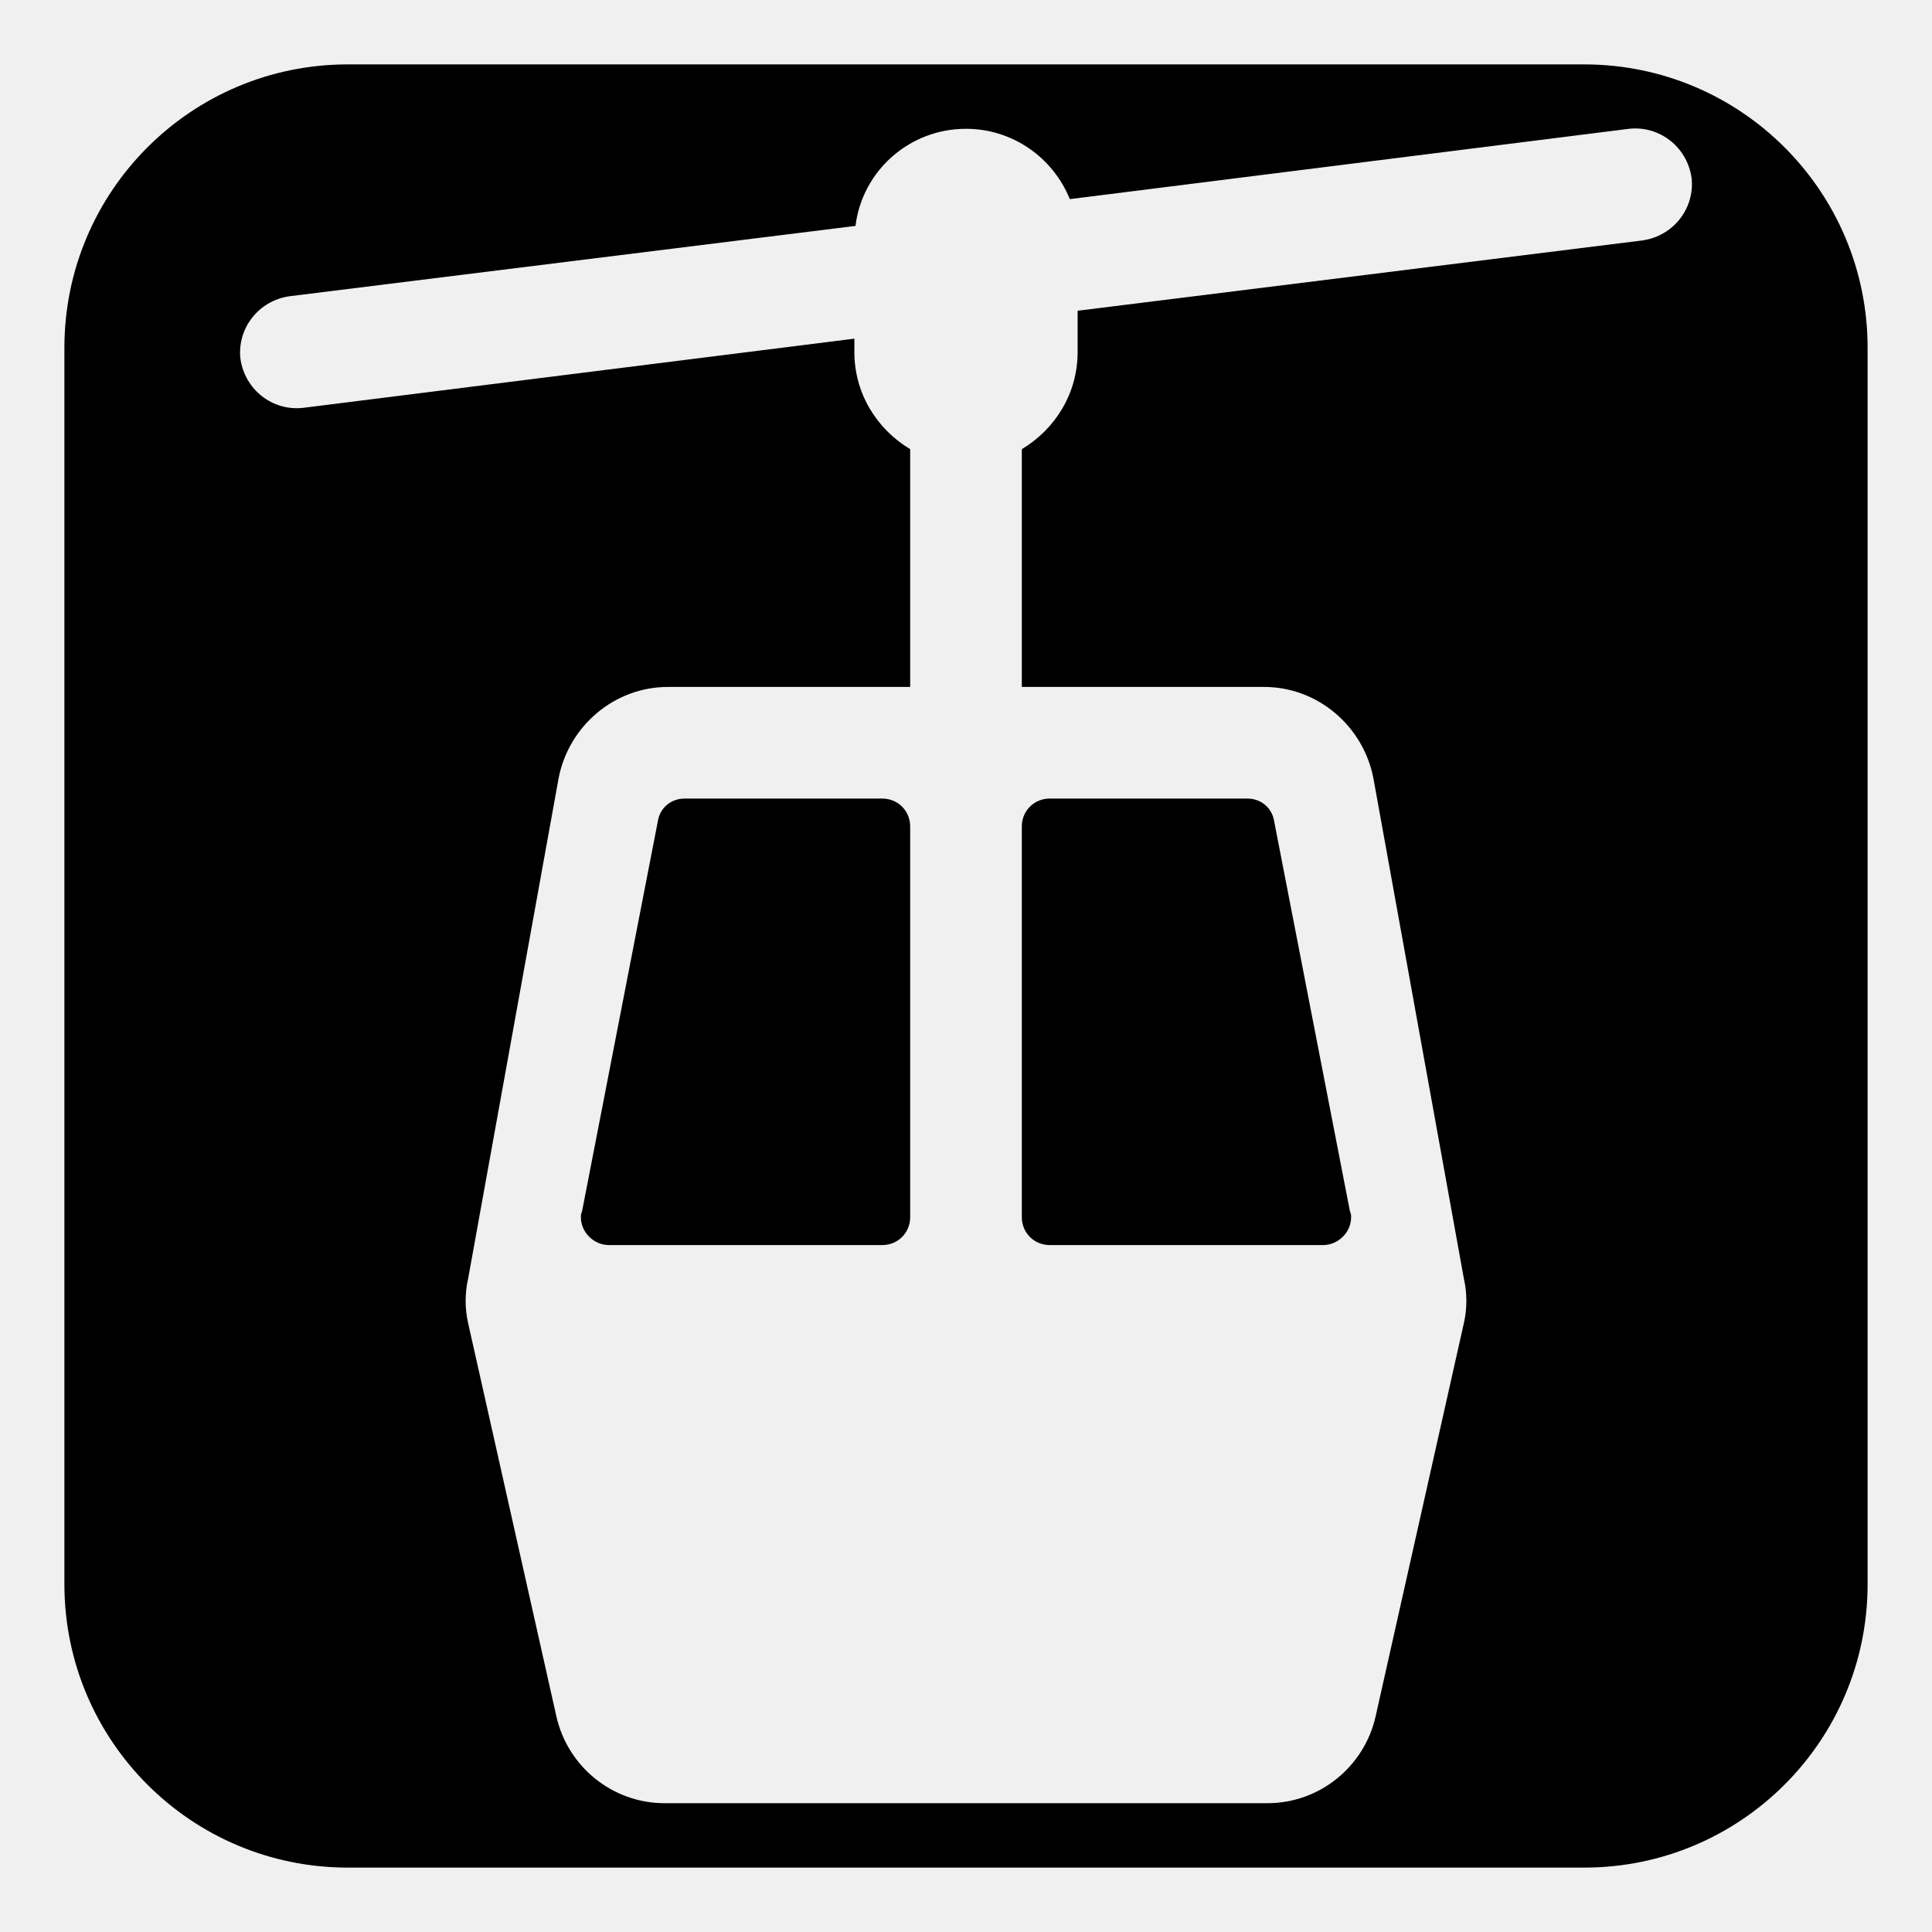
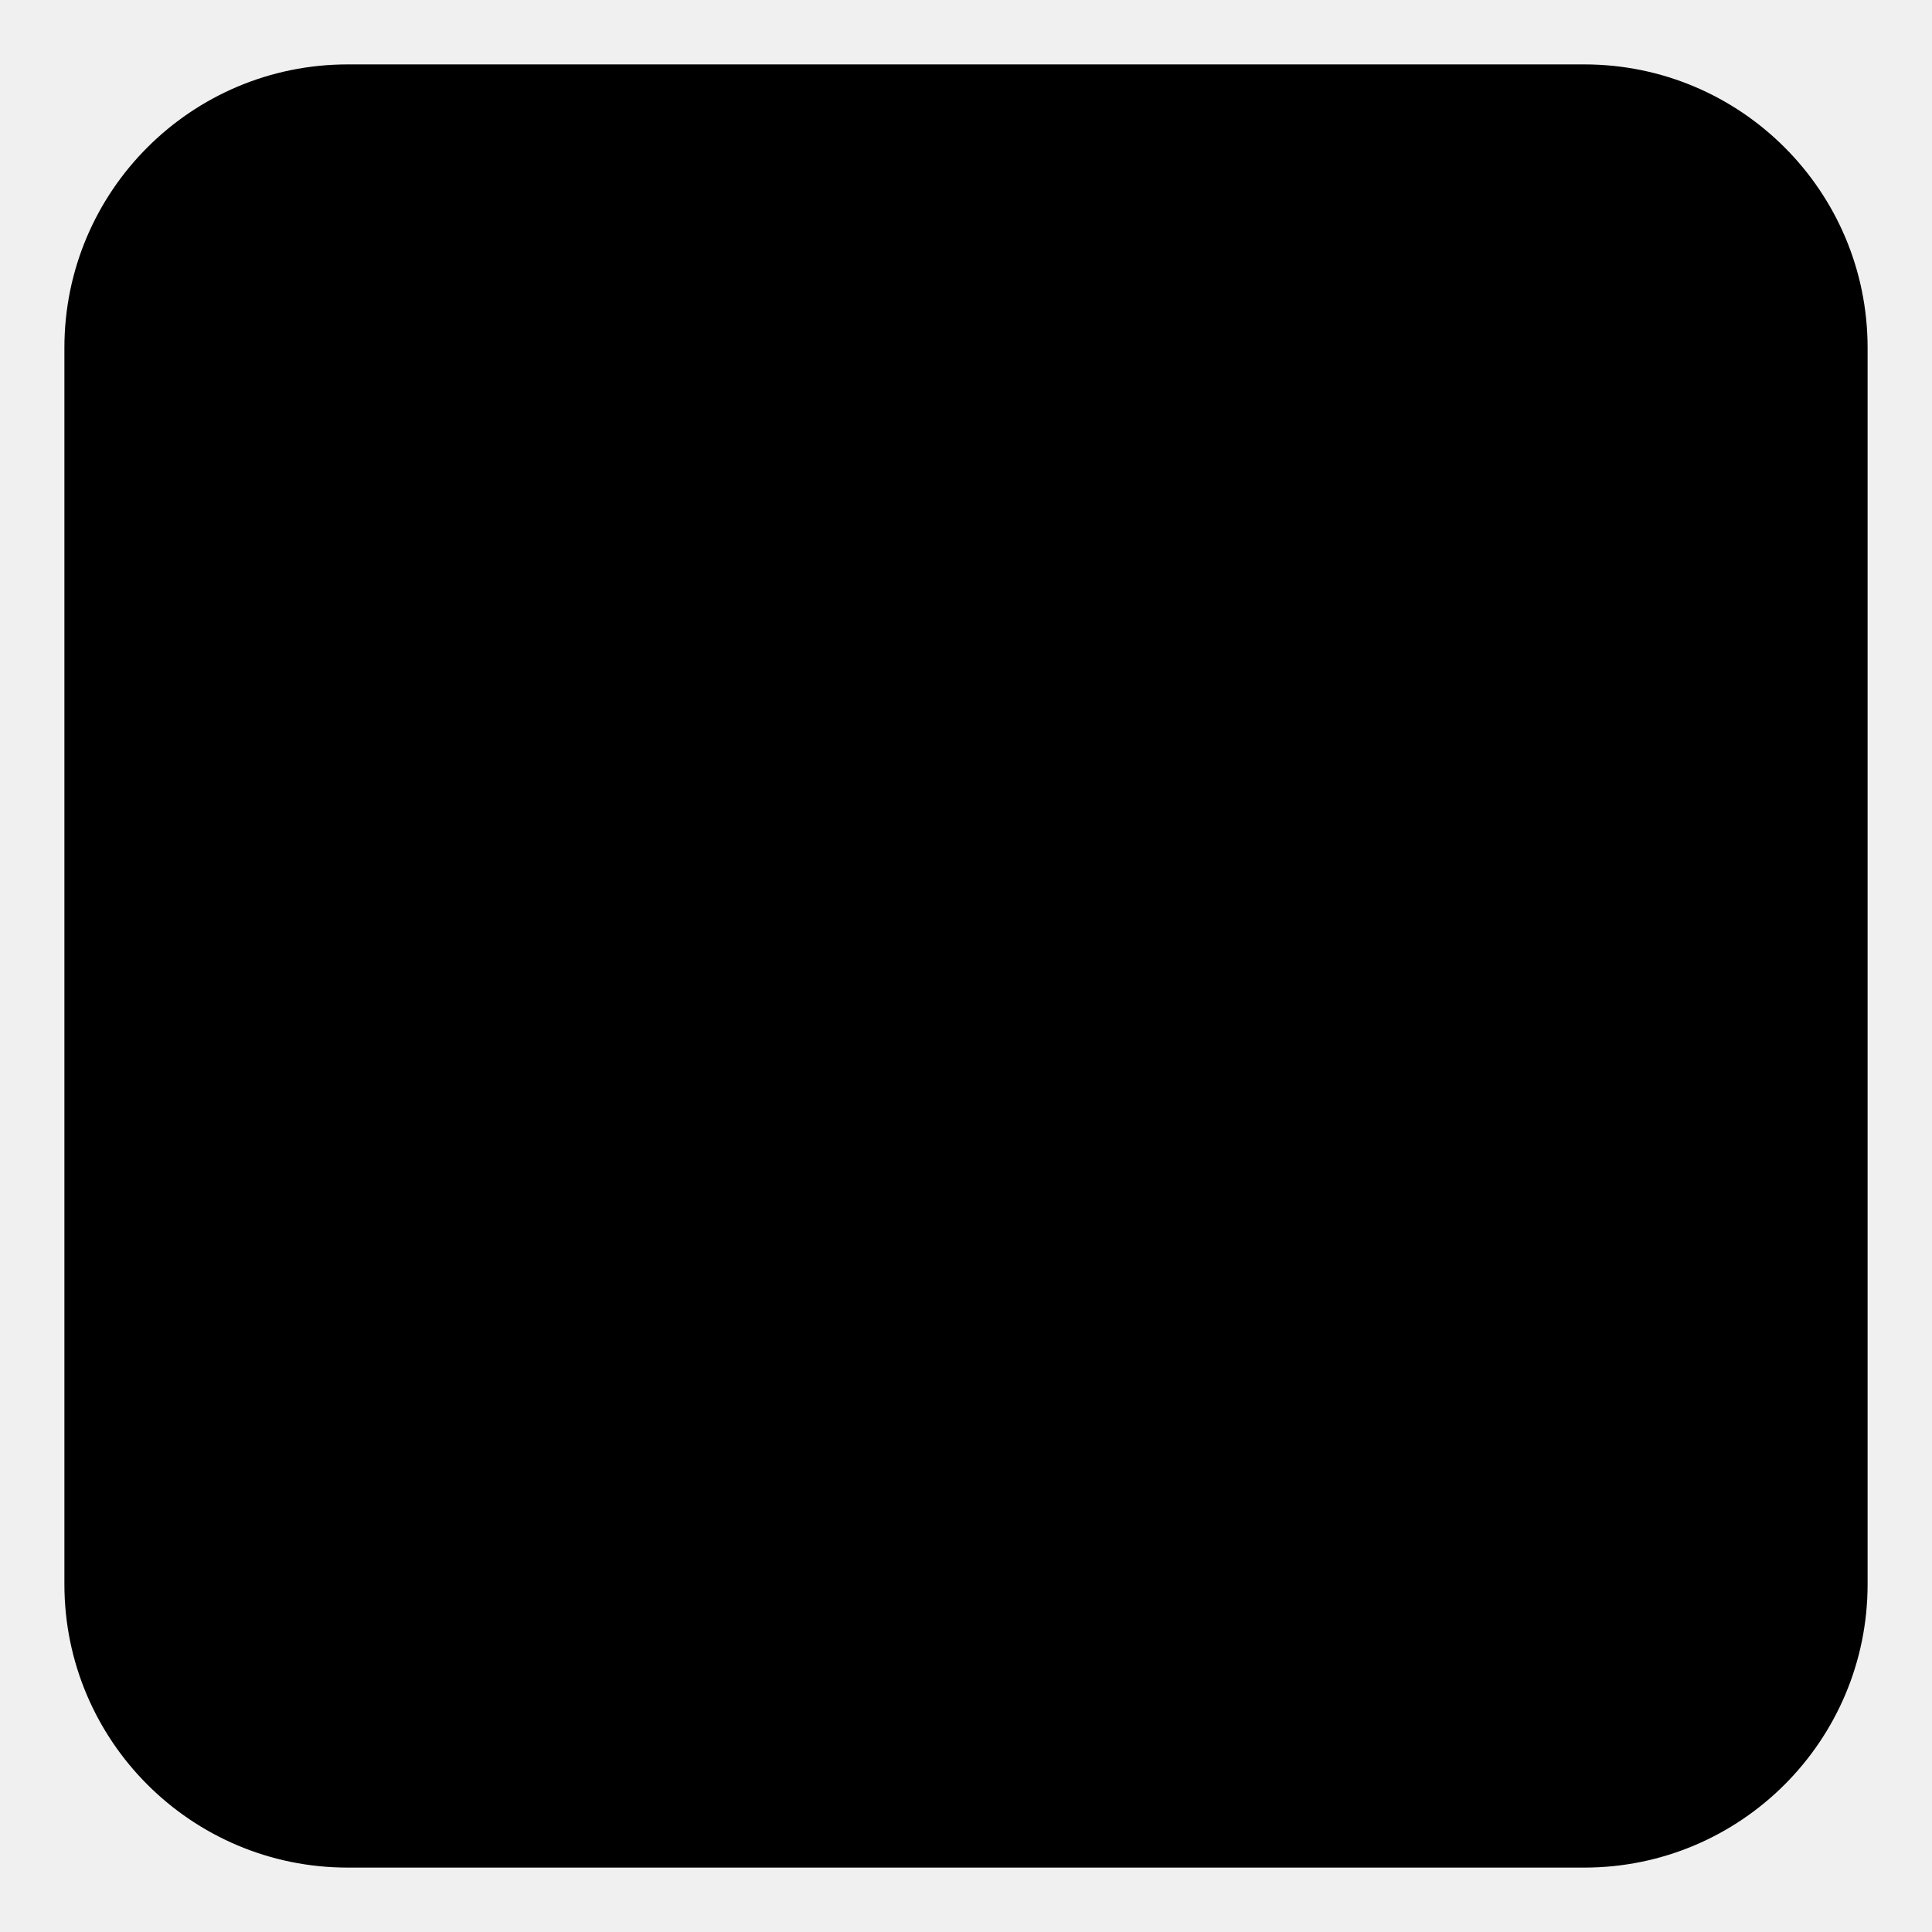
<svg xmlns="http://www.w3.org/2000/svg" viewBox="0 0 15 15" version="1.1" width="18" height="18">
-   <defs>
-     <mask id="ocha-aerialway-station-cutout-mask" maskUnits="userSpaceOnUse" x="0" y="0" width="15" height="15">
-       <rect x="0" y="0" width="15" height="15" fill="#FFFFFF" />
-       <g fill="#000000">
-         <g transform="translate(7.5 7.5) scale(0.866667) translate(-7.5 -7.5)">
-           <g transform="translate(0 0) scale(1)">
-             <path fill="#000000" d="M7 2.87C6.7 2.69 6.5 2.37 6.5 2L6.5 1.88L1.56 2.5C1.29 2.53 1.04 2.34 1 2.06C0.97 1.79 1.16 1.54 1.44 1.5L6.51 0.87C6.57 0.38 6.99 0 7.5 0C7.92 0 8.28 0.26 8.43 0.63L13.44 0C13.71 -0.03 13.96 0.16 14 0.44C14.03 0.71 13.84 0.96 13.56 1L8.5 1.63L8.5 2C8.5 2.37 8.3 2.69 8 2.87L8 5L10.17 5C10.65 5 11.06 5.35 11.15 5.82L11.96 10.3C11.99 10.43 11.99 10.57 11.96 10.7L11.17 14.22C11.07 14.67 10.67 15 10.2 15L4.8 15C4.33 15 3.93 14.67 3.83 14.22L3.04 10.7C3.01 10.57 3.01 10.43 3.04 10.3L3.85 5.82C3.94 5.35 4.35 5 4.83 5L7 5L7 2.87L7 2.87ZM4.98 6C4.86 6 4.76 6.08 4.74 6.2L4.06 9.7C4.05 9.72 4.05 9.73 4.05 9.75C4.05 9.89 4.17 10 4.3 10L6.75 10C6.89 10 7 9.89 7 9.75L7 6.25C7 6.11 6.89 6 6.75 6L4.98 6ZM10.02 6L8.25 6C8.11 6 8 6.11 8 6.25L8 9.75C8 9.89 8.11 10 8.25 10L10.7 10C10.83 10 10.95 9.89 10.95 9.75C10.95 9.73 10.95 9.72 10.94 9.7L10.26 6.2C10.24 6.08 10.14 6 10.02 6Z" />
-           </g>
-         </g>
-       </g>
-     </mask>
-   </defs>
-   <g mask="url(#ocha-aerialway-station-cutout-mask)">
-     <rect x="0.5" y="0.5" width="14" height="14" rx="2.2" ry="2.2" fill="#000000" />
-     <rect x="2" y="2" width="11" height="11" rx="1.6" ry="1.6" fill="#000000" />
+   <rect x="0.5" y="0.5" width="14" height="14" rx="2.2" ry="2.2" fill="#000000" />
+   <rect x="2" y="2" width="11" height="11" rx="1.6" ry="1.6" fill="#000000" />
+   <g transform="translate(7.5 7.5) scale(0.866667) translate(-7.5 -7.5)">
+     <g transform="translate(0 0) scale(1)">
+ </g>
  </g>
</svg>
